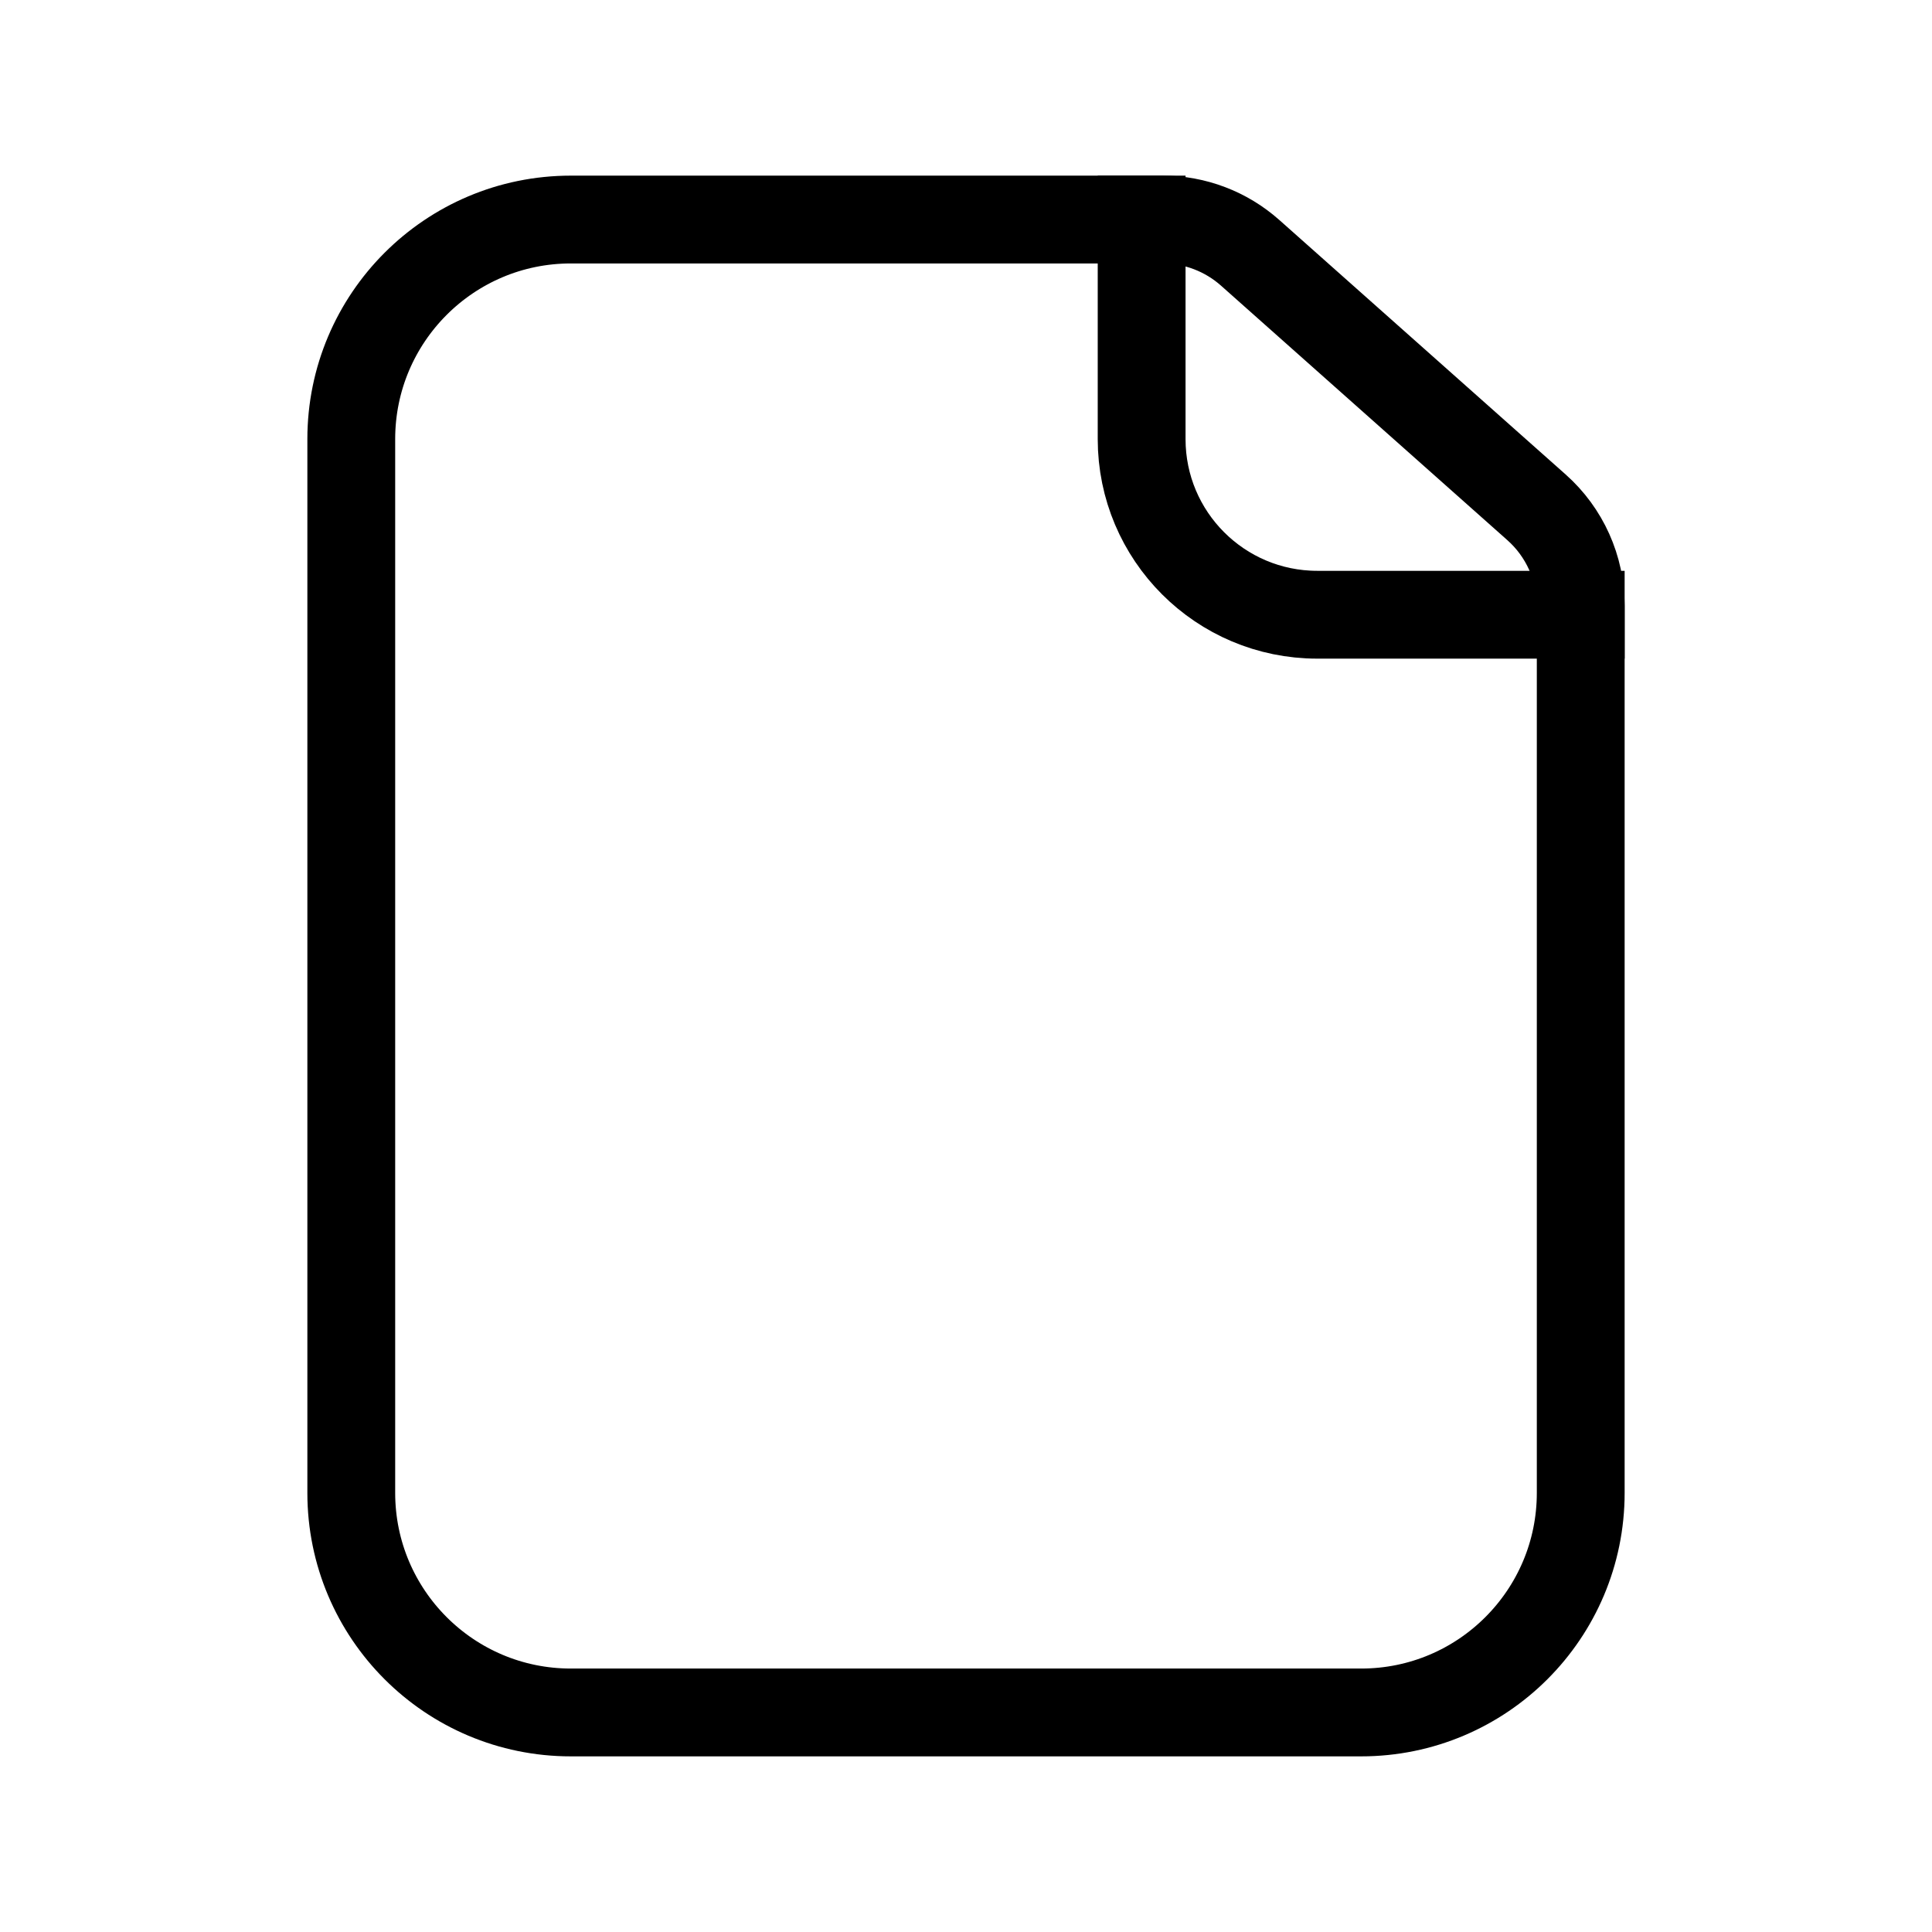
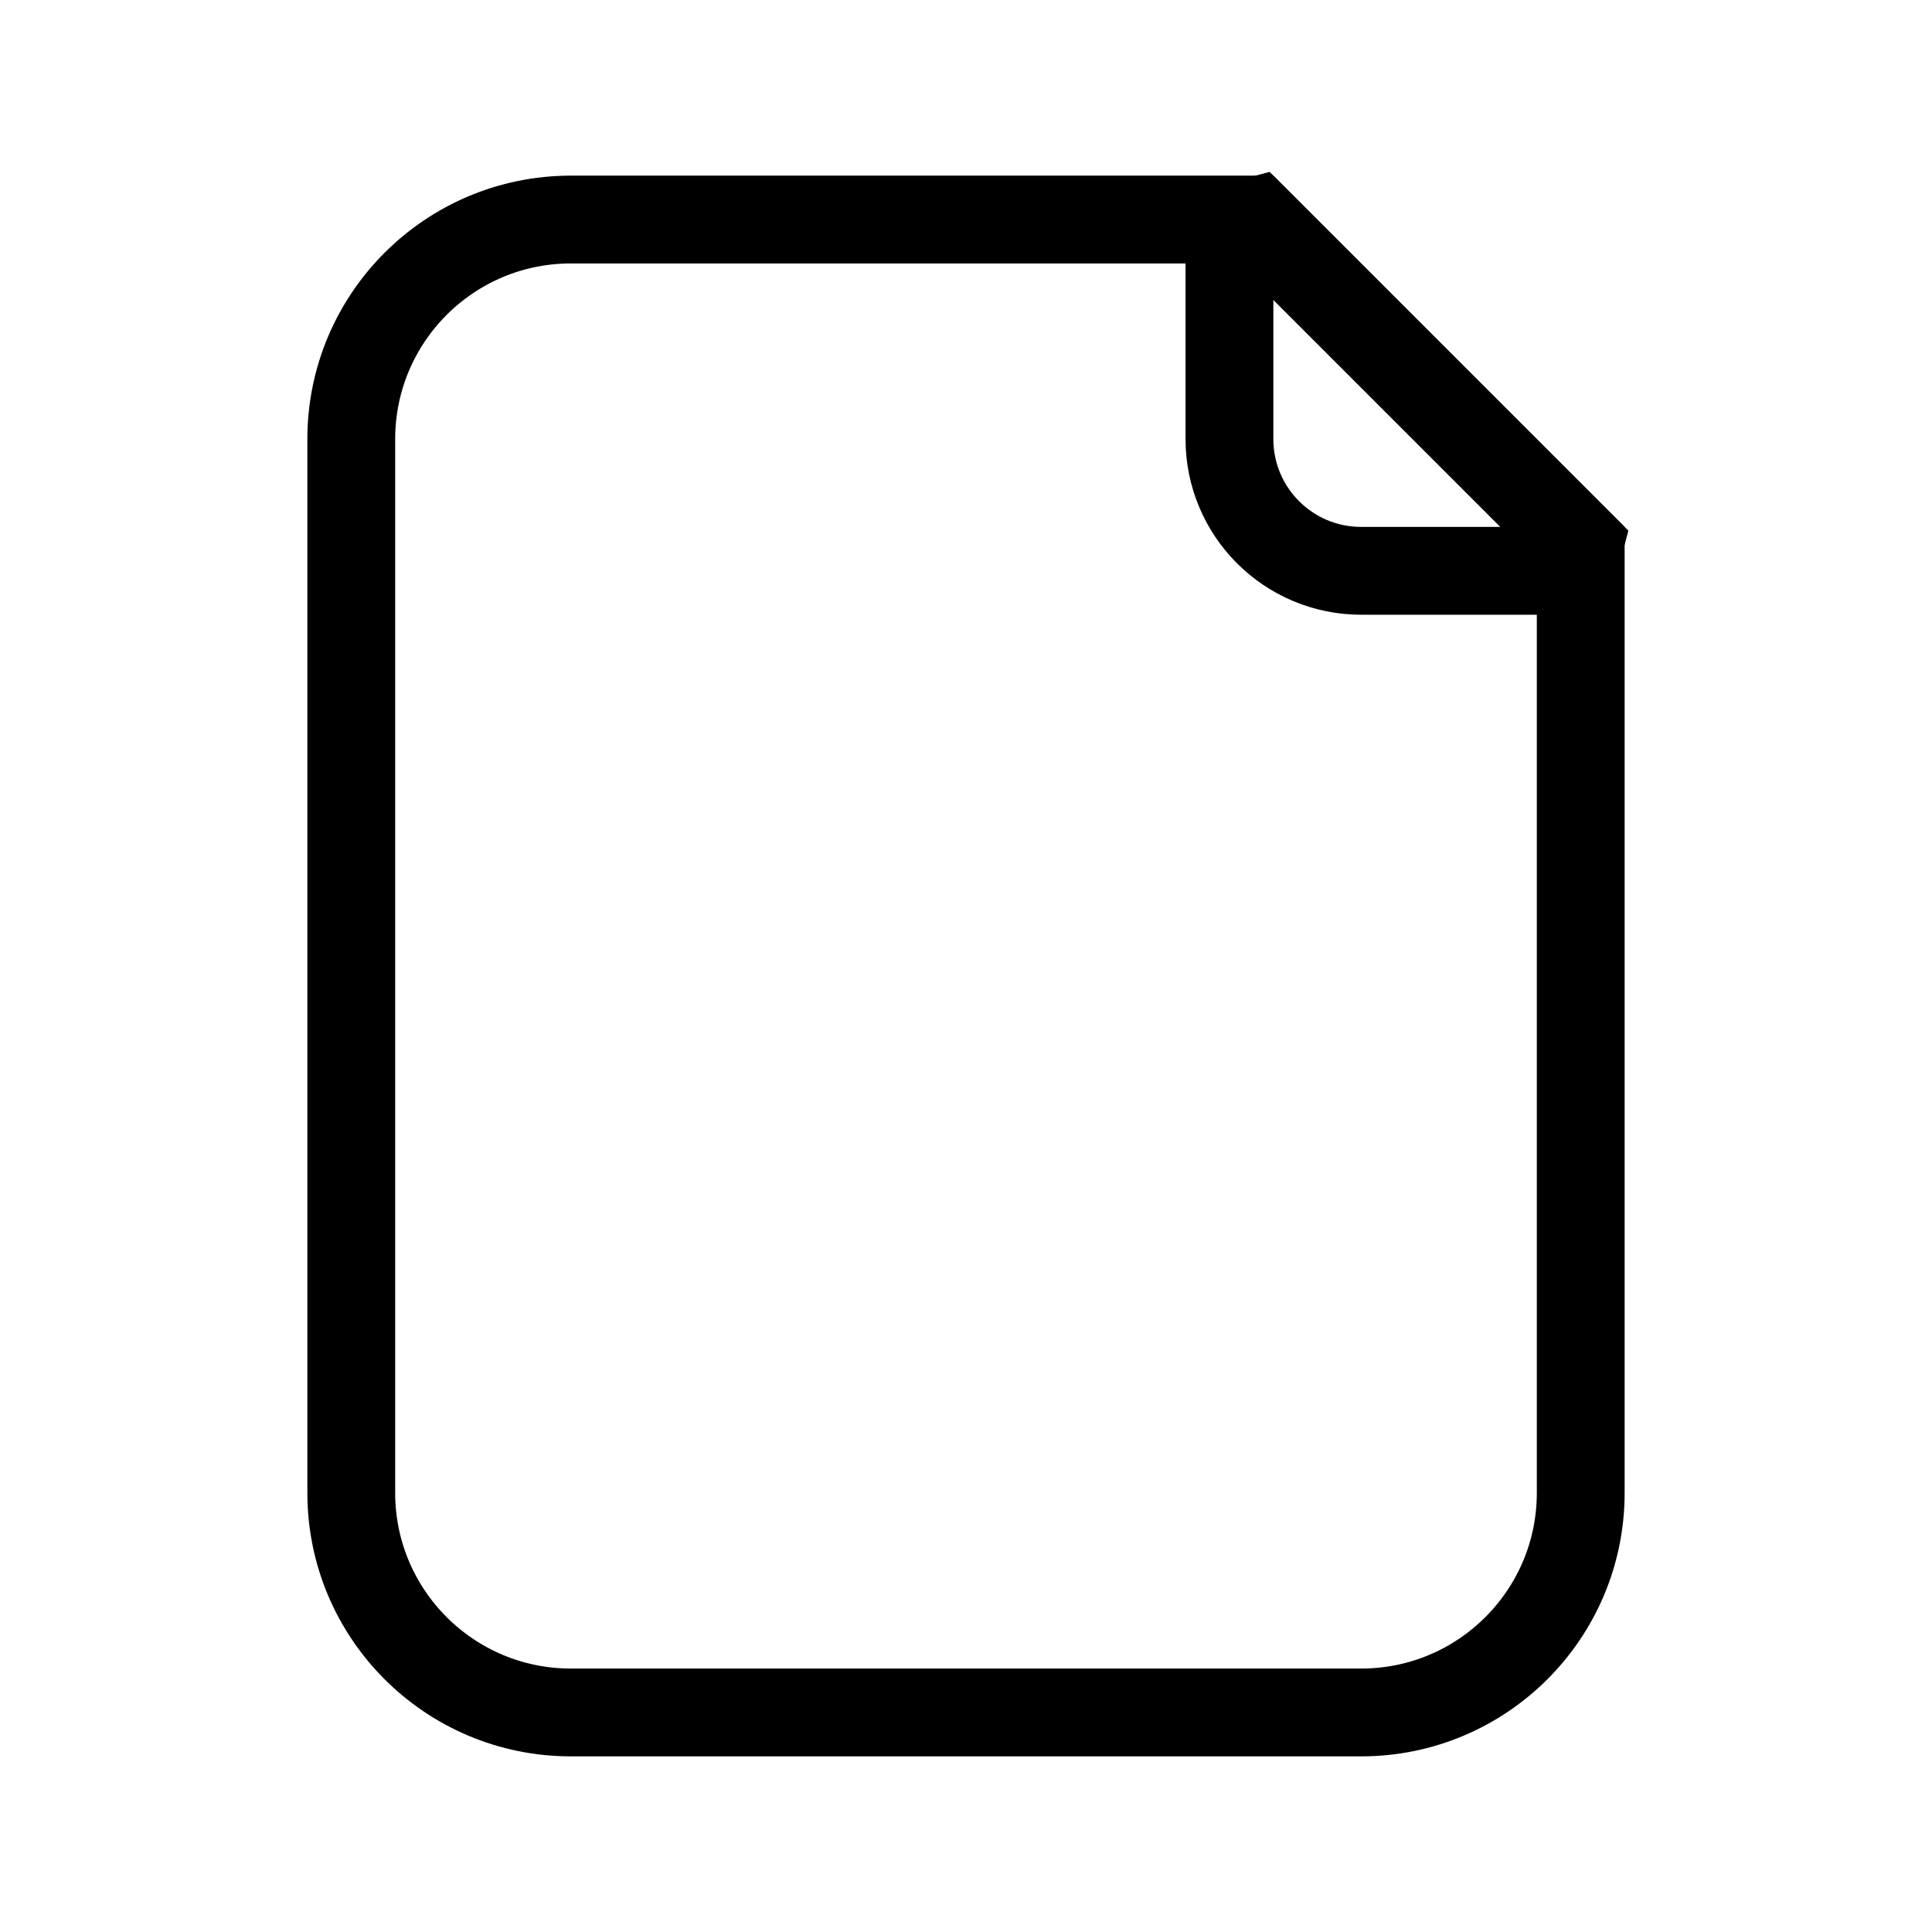
<svg xmlns="http://www.w3.org/2000/svg" width="44" height="44" viewBox="0 0 44 44" fill="none">
-   <path d="M31 39H13C10.239 39 8 36.761 8 34V10C8 7.239 10.239 5 13 5H26.479C27.214 5 27.923 5.27 28.472 5.758L34.993 11.554C35.634 12.123 36 12.939 36 13.796V34C36 36.761 33.761 39 31 39Z" stroke="black" stroke-width="2" />
-   <path d="M26 4V10C26 12.209 27.791 14 30 14H37" stroke="black" stroke-width="2" />
+   <path d="M31 39H13C10.239 39 8 36.761 8 34V10C8 7.239 10.239 5 13 5H28.586L36 12.414V34C36 36.761 33.761 39 31 39Z" stroke="black" stroke-width="2" />
+   <path d="M28 10V5.812C28 5.433 28.26 5.115 28.611 5.025L35.975 12.389C35.885 12.74 35.567 13 35.188 13H31C29.343 13 28 11.657 28 10Z" stroke="black" stroke-width="2" />
</svg>
